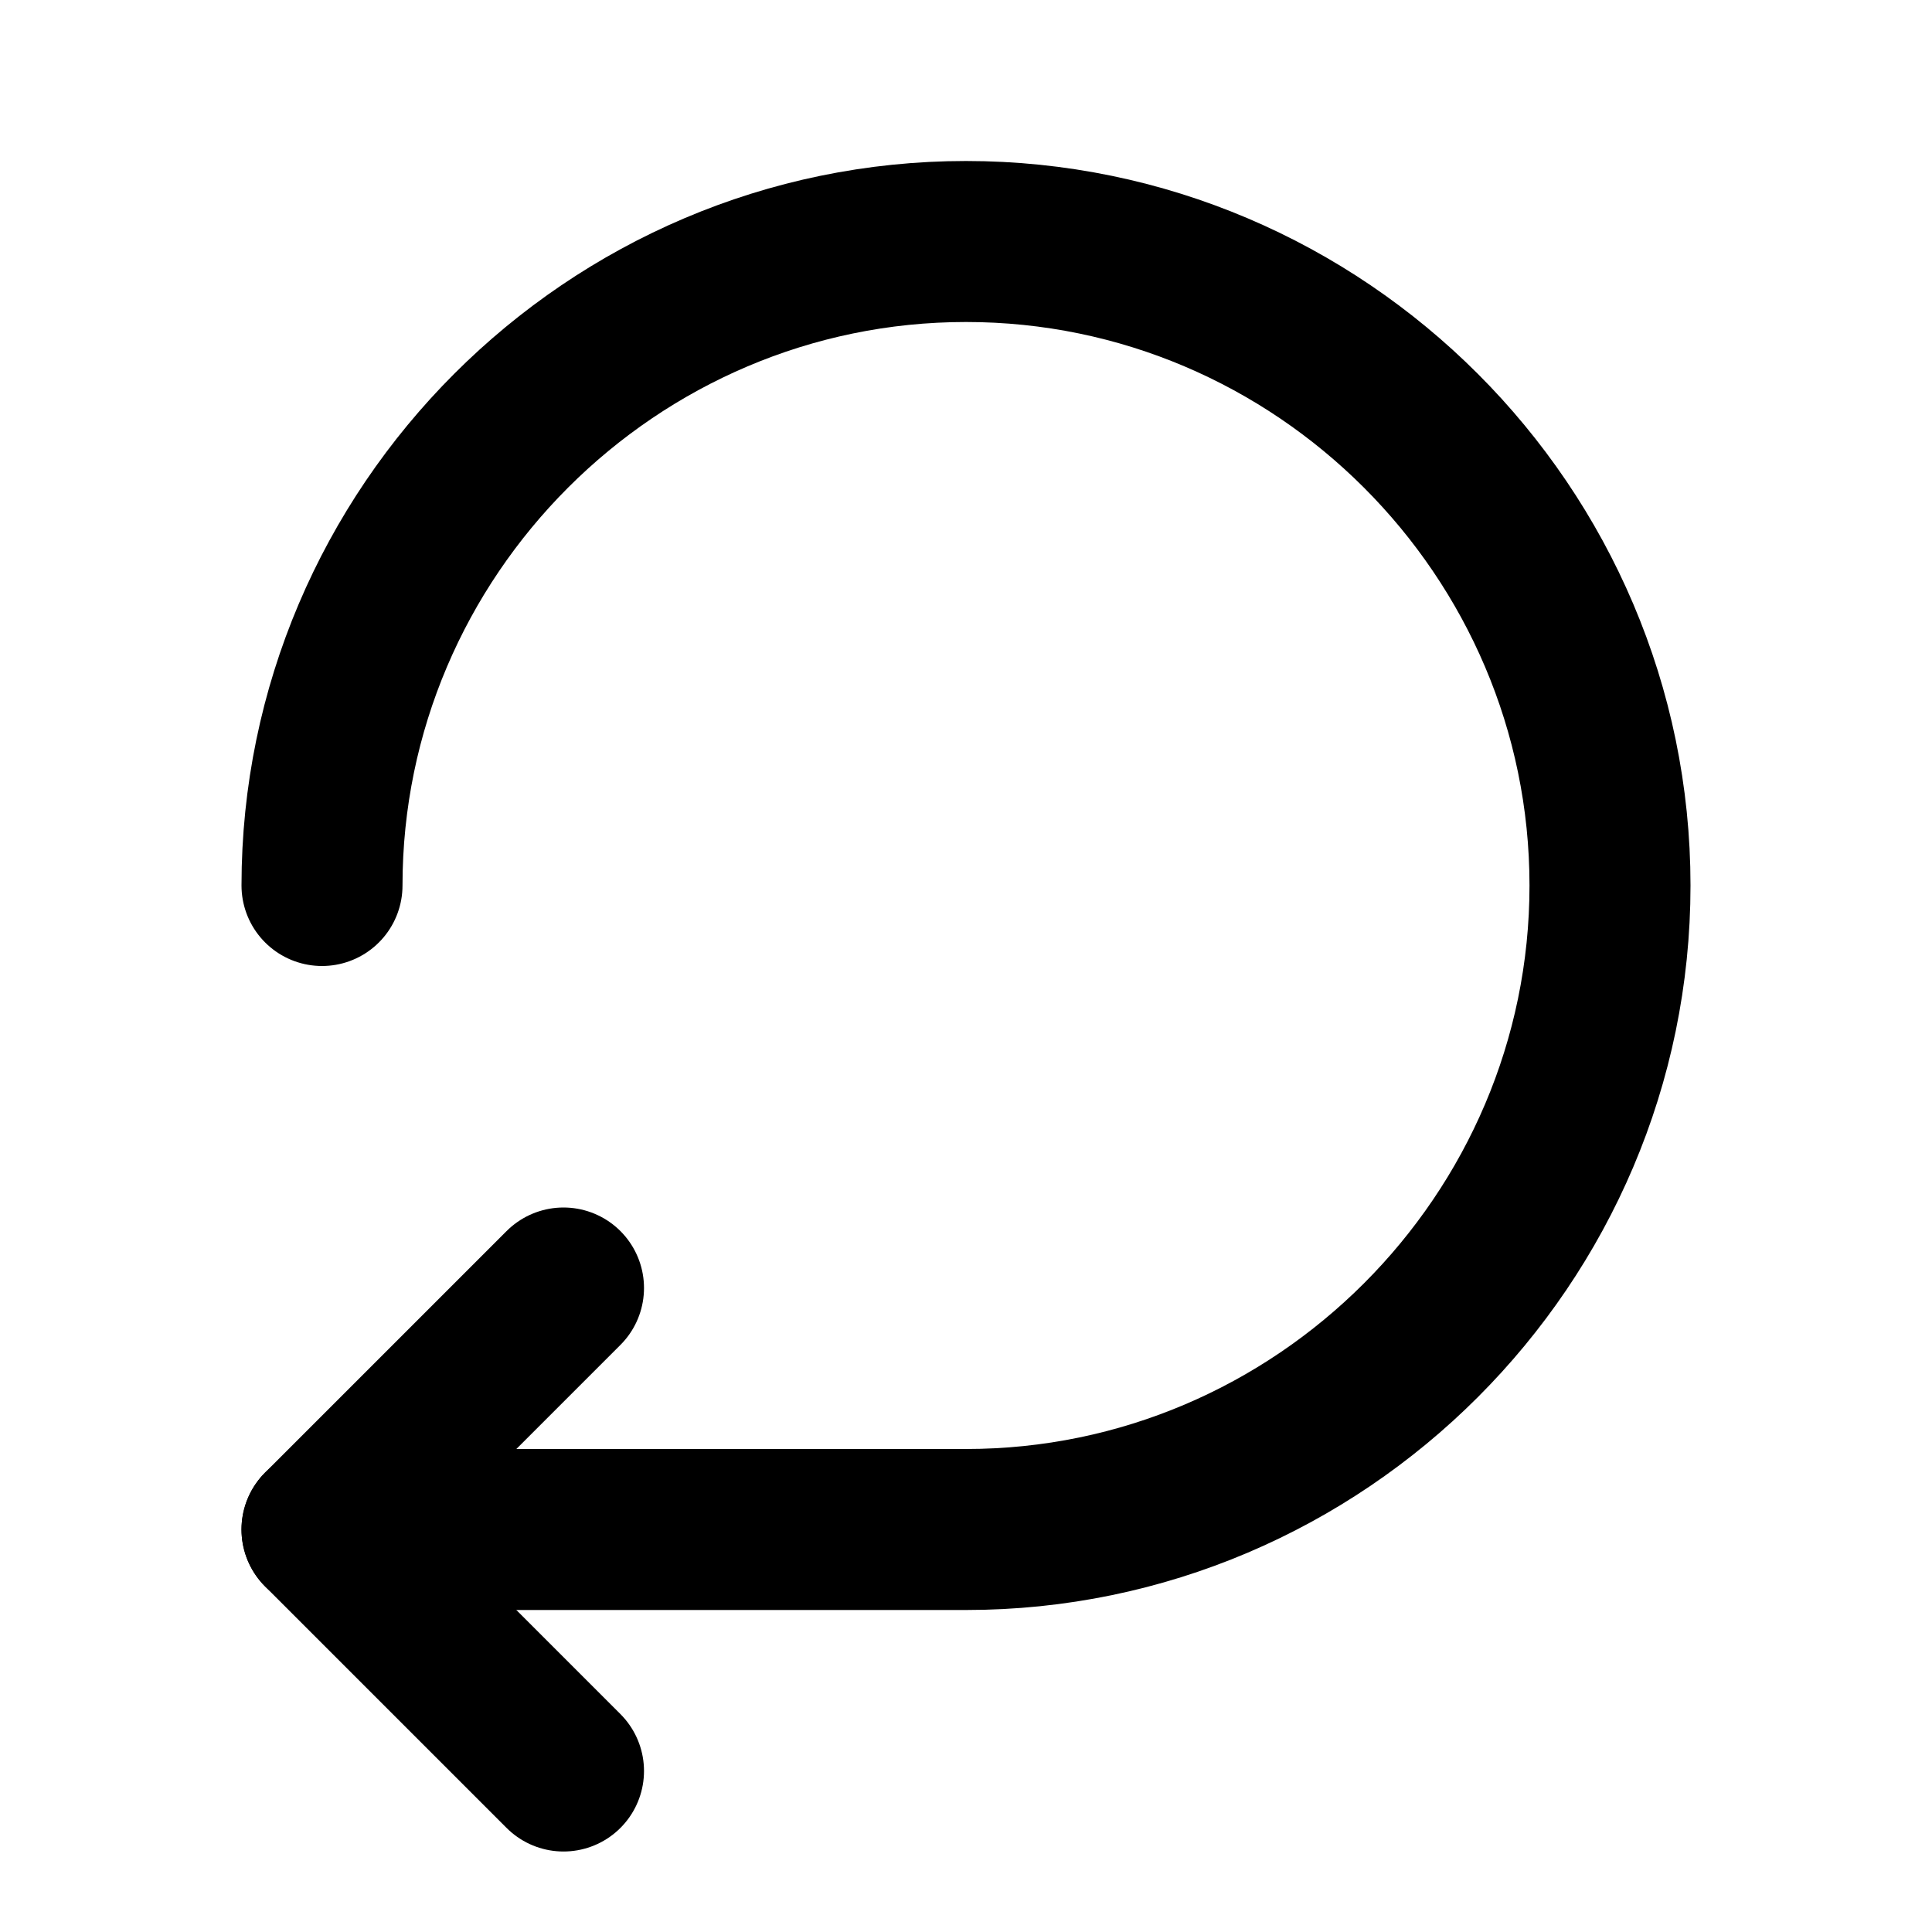
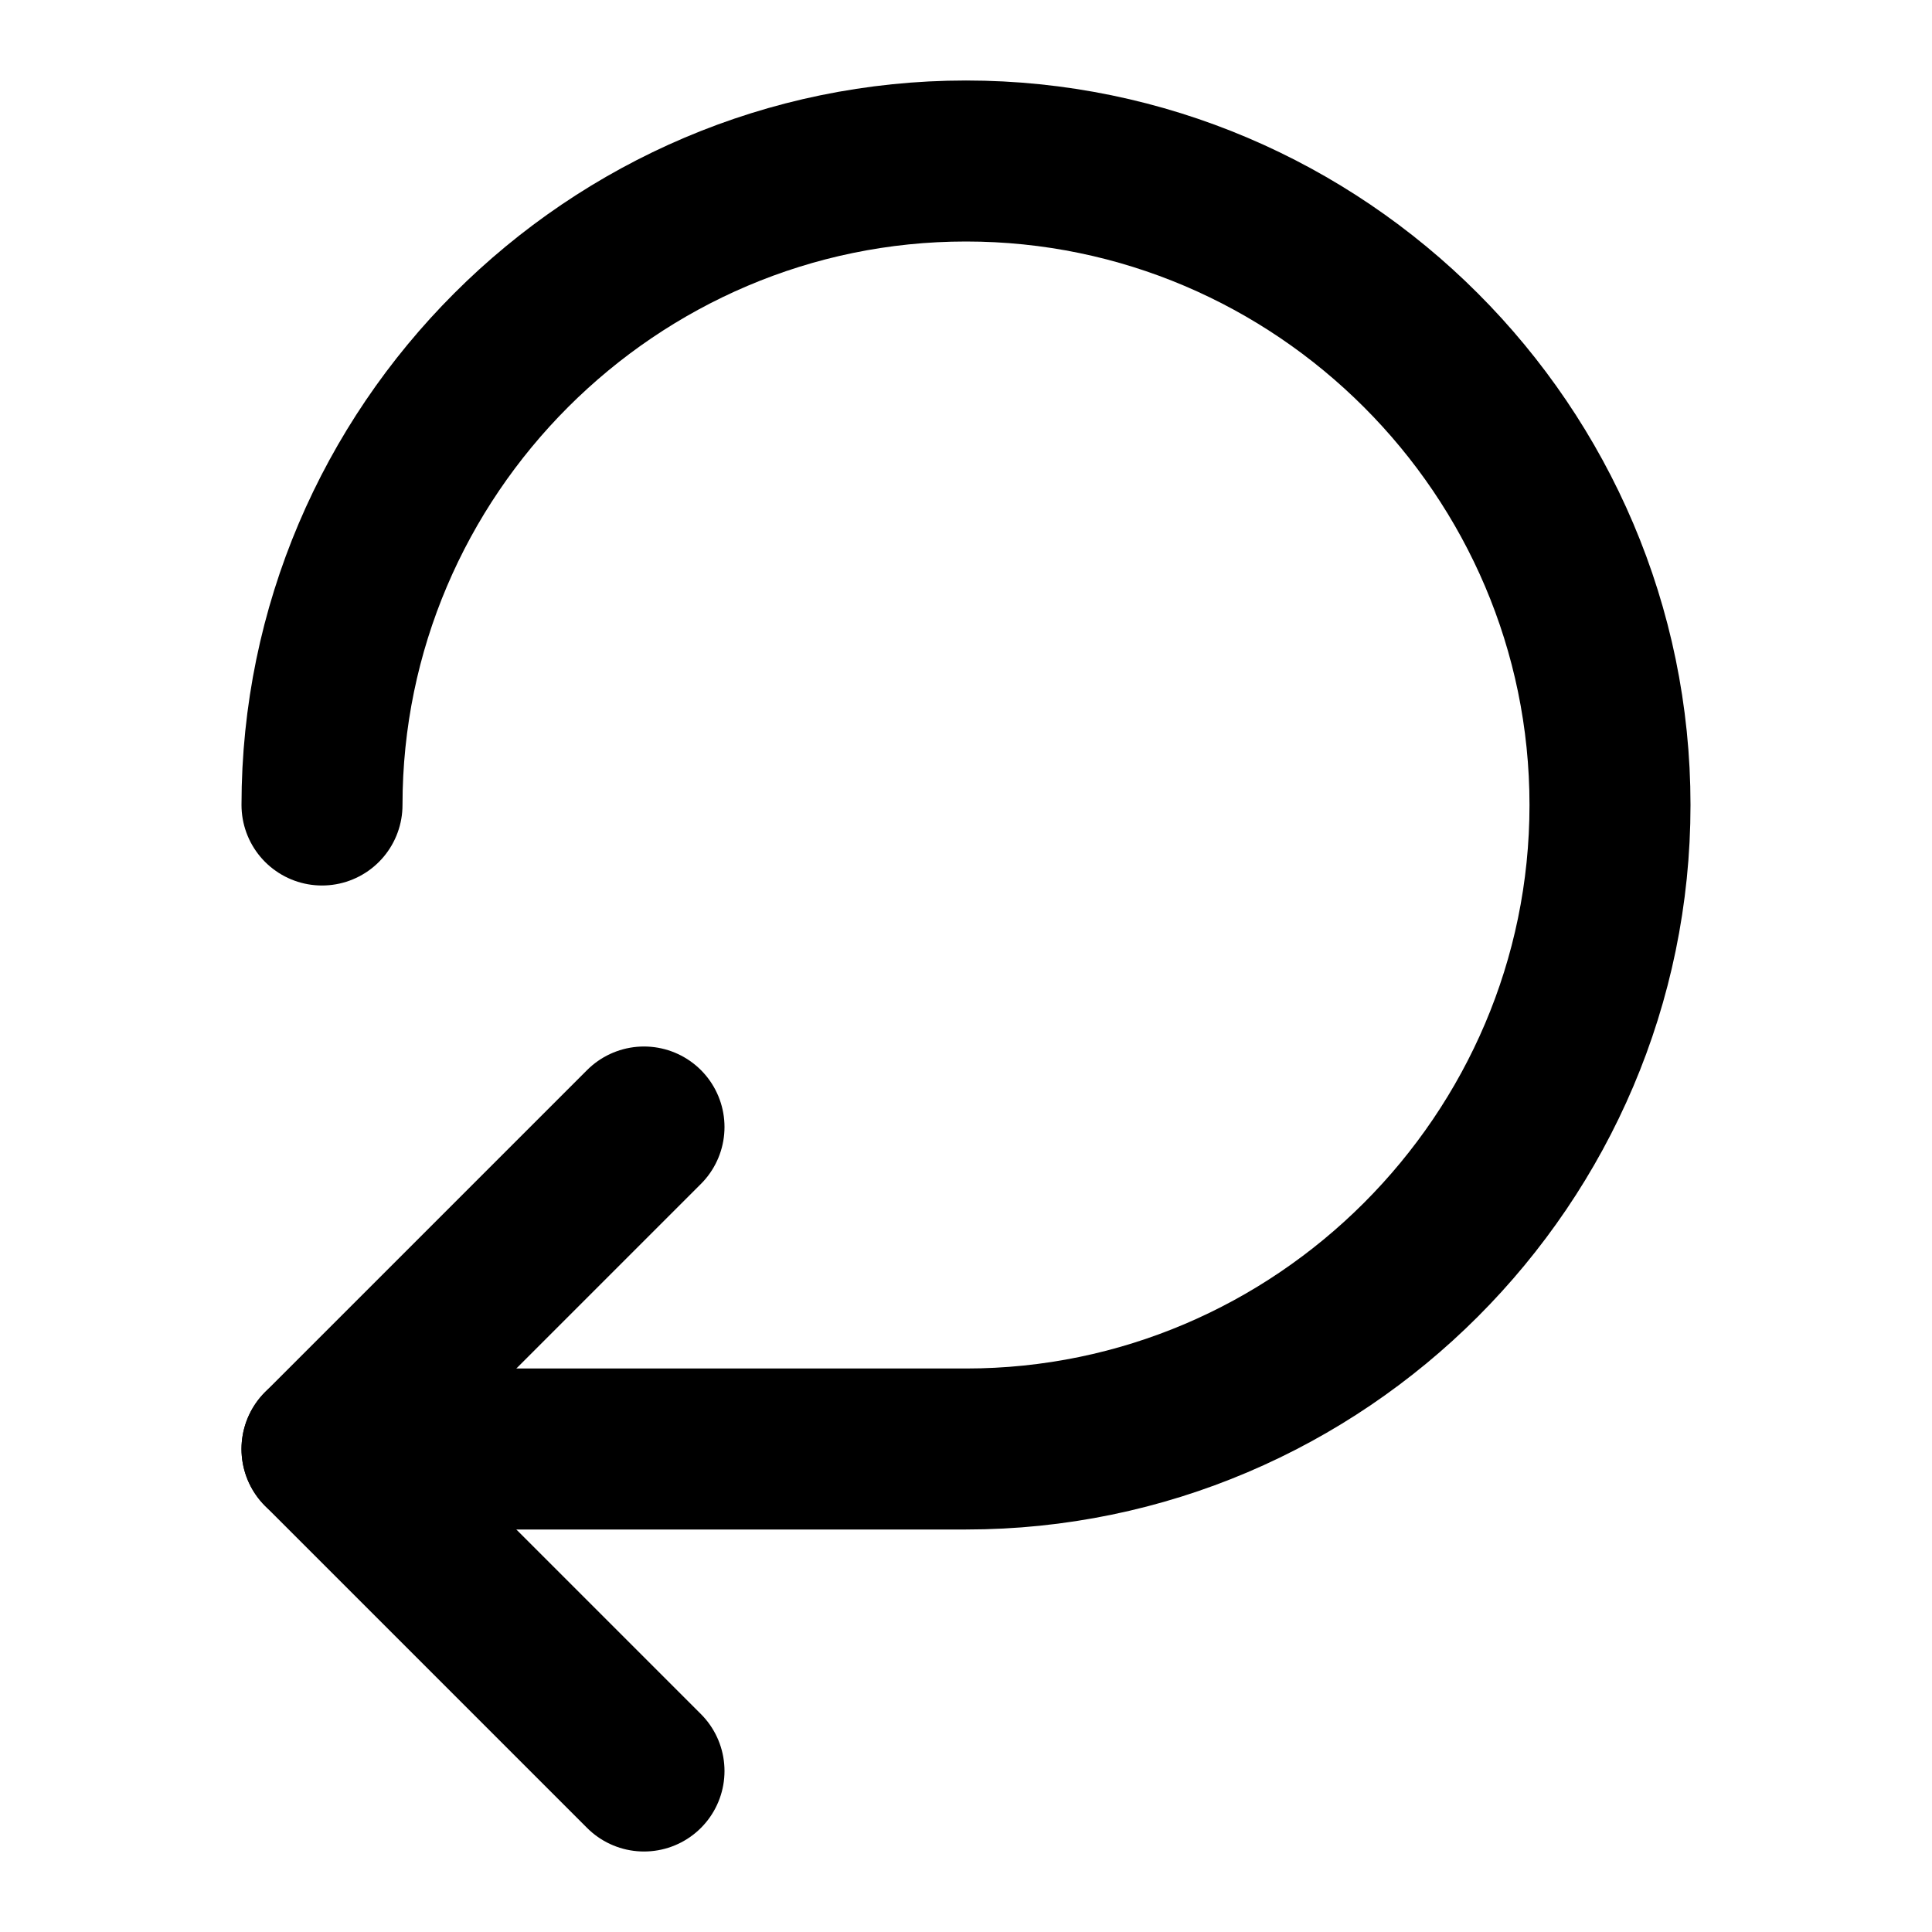
<svg xmlns="http://www.w3.org/2000/svg" width="24" height="24" viewBox="0 0 24 24" fill="none" stroke="currentColor" stroke-width="2" stroke-linecap="round" stroke-linejoin="round">
-   <path d="M4 11c0-4.4 3.6-8 8-8s8 3.6 8 8-3.6 8-8 8H4" />
-   <polyline points="7 22 4 19 7 16" />
+   <path d="M4 10c0-4.4 3.6-8 8-8s8 3.6 8 8-3.6 8-8 8H4" />
+   <polyline points="8 22 4 18 8 14" />
</svg>
